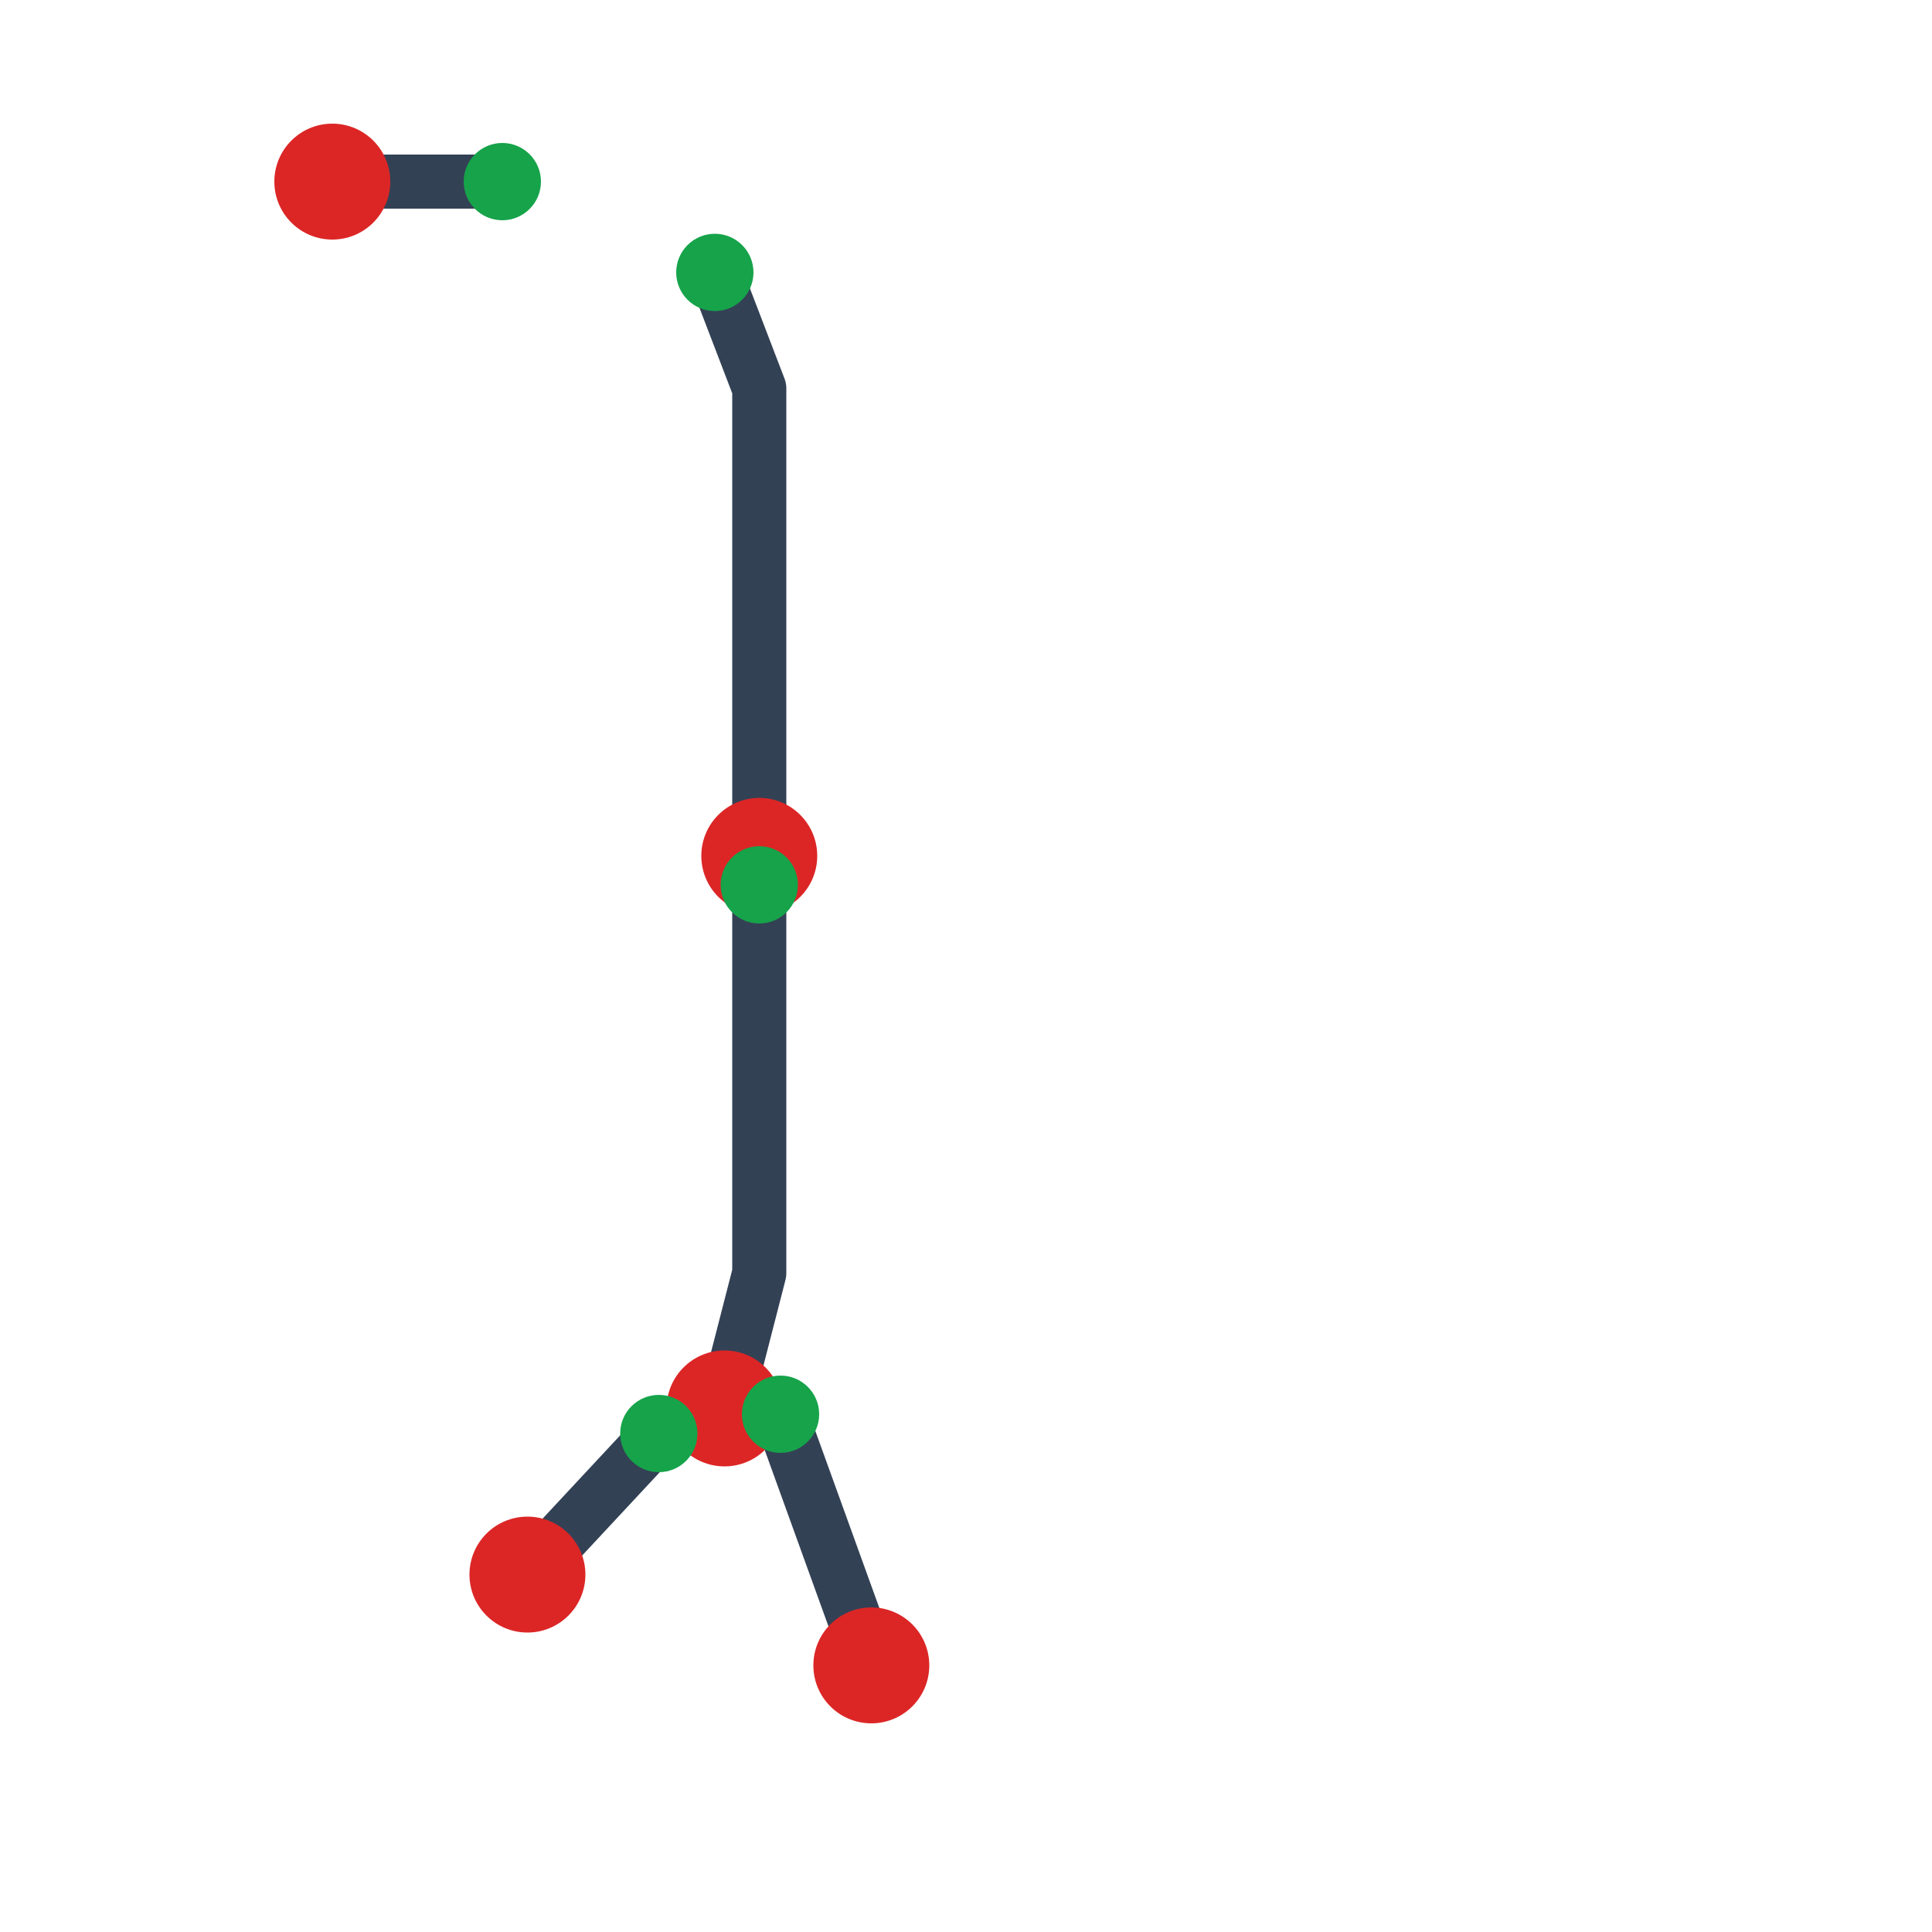
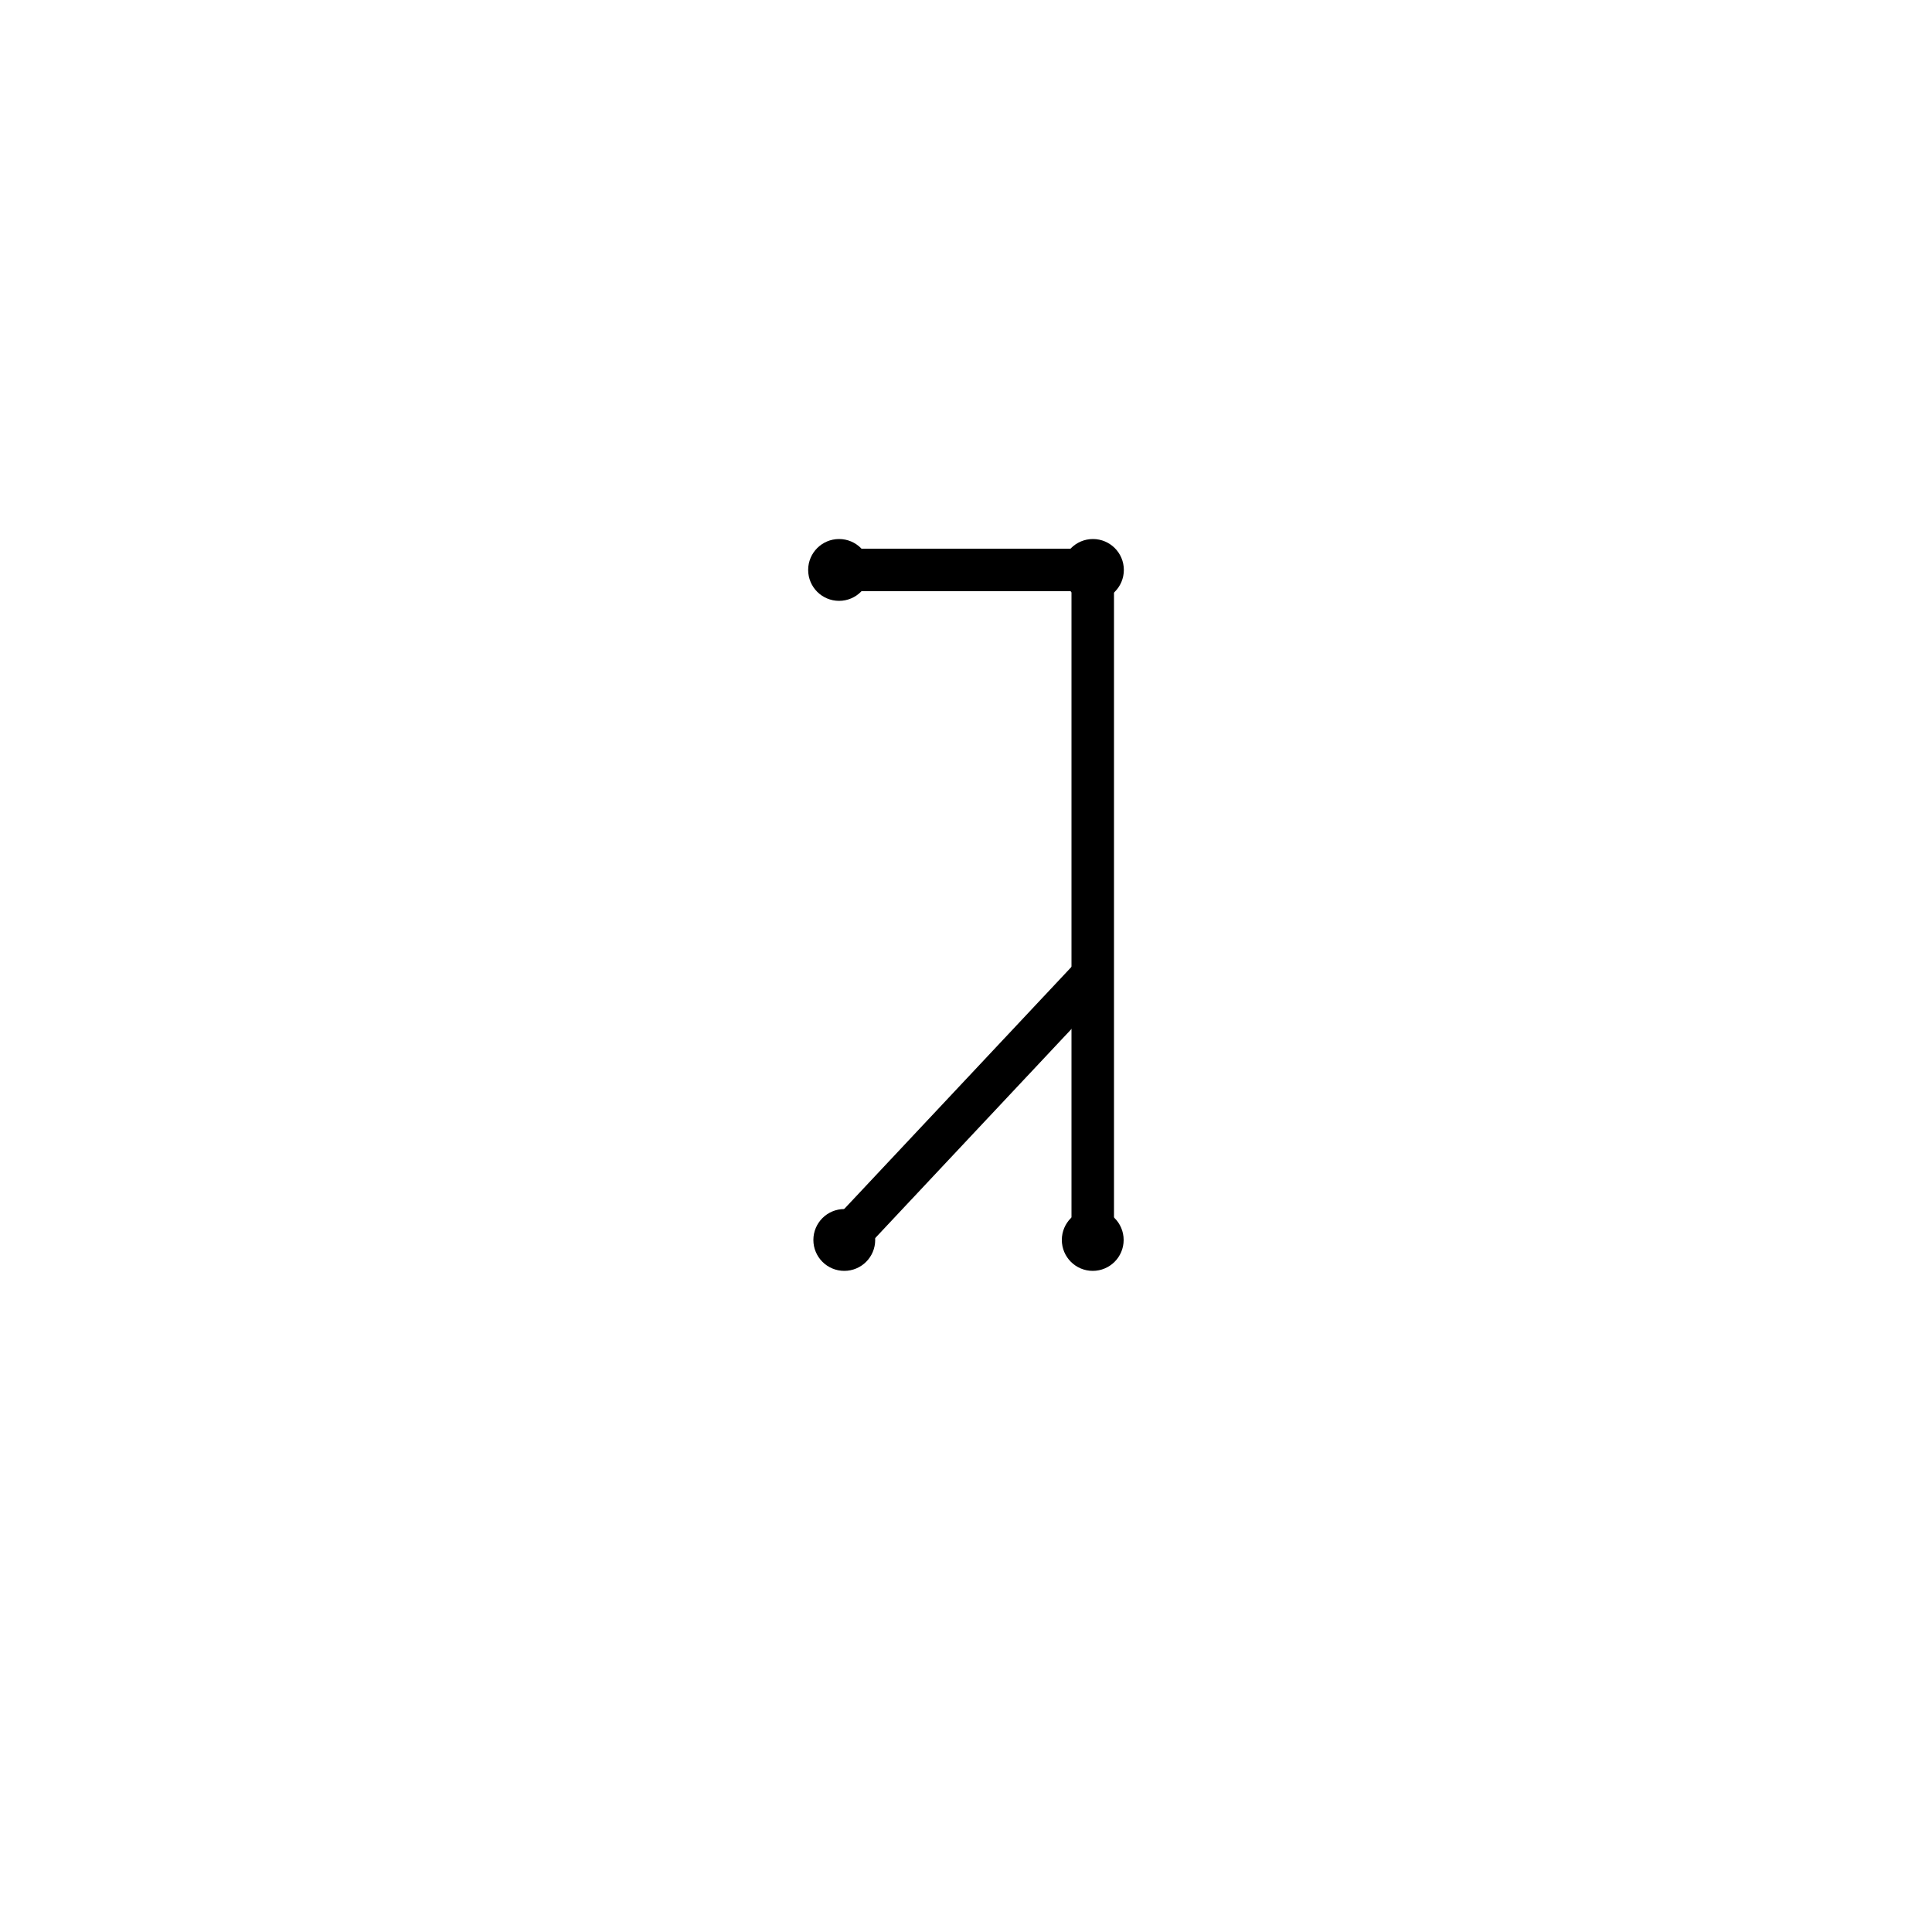
- <svg xmlns="http://www.w3.org/2000/svg" viewBox="0 0 100 100" fill="none" data-glyph="ג" data-group="he-print" data-centerline="true">
-   <path id="stroke-1" d="M 17.2 9.4 L 26 9.4" fill="none" stroke="#334155" stroke-width="2.8" stroke-linecap="round" stroke-linejoin="round" />
-   <path id="stroke-2" d="M 39.3 44.3 L 39.3 20.1 L 37 14.1" fill="none" stroke="#334155" stroke-width="2.8" stroke-linecap="round" stroke-linejoin="round" />
-   <path id="stroke-3" d="M 37.5 72.9 L 39.3 65.9 L 39.3 45.8" fill="none" stroke="#334155" stroke-width="2.8" stroke-linecap="round" stroke-linejoin="round" />
-   <path id="stroke-4" d="M 27.3 81.5 L 34.1 74.2" fill="none" stroke="#334155" stroke-width="2.8" stroke-linecap="round" stroke-linejoin="round" />
-   <path id="stroke-5" d="M 45.1 86.2 L 40.4 73.2" fill="none" stroke="#334155" stroke-width="2.8" stroke-linecap="round" stroke-linejoin="round" />
-   <circle cx="17.2" cy="9.4" r="3" fill="#dc2626" data-stroke-start="1" />
-   <circle cx="26" cy="9.4" r="2" fill="#16a34a" data-stroke-end="1" />
-   <circle cx="39.3" cy="44.3" r="3" fill="#dc2626" data-stroke-start="2" />
-   <circle cx="37" cy="14.1" r="2" fill="#16a34a" data-stroke-end="2" />
-   <circle cx="37.5" cy="72.9" r="3" fill="#dc2626" data-stroke-start="3" />
-   <circle cx="39.3" cy="45.8" r="2" fill="#16a34a" data-stroke-end="3" />
-   <circle cx="27.3" cy="81.5" r="3" fill="#dc2626" data-stroke-start="4" />
-   <circle cx="34.1" cy="74.2" r="2" fill="#16a34a" data-stroke-end="4" />
-   <circle cx="45.1" cy="86.2" r="3" fill="#dc2626" data-stroke-start="5" />
-   <circle cx="40.4" cy="73.2" r="2" fill="#16a34a" data-stroke-end="5" />
+ <svg xmlns="http://www.w3.org/2000/svg" viewBox="0 0 100 100" fill="none" stroke="currentColor" stroke-linecap="butt" stroke-linejoin="round" data-glyph="ג" data-group="he-print" data-centerline="true">
+   <path id="stroke-1" d="M 43.43 29.5 L 56.57 29.5" fill="none" stroke="currentColor" stroke-width="2.2" stroke-linecap="butt" stroke-linejoin="round" />
+   <path id="stroke-2" d="M 56.56 29.5 L 56.56 64.18" fill="none" stroke="currentColor" stroke-width="2.2" stroke-linecap="butt" stroke-linejoin="round" />
+   <path id="stroke-3" d="M 56.56 50.48 L 43.7 64.18" fill="none" stroke="currentColor" stroke-width="2.2" stroke-linecap="butt" stroke-linejoin="round" />
+   <circle cx="43.43" cy="29.5" r="1.1" fill="currentColor" />
+   <circle cx="56.57" cy="29.5" r="1.1" fill="currentColor" />
+   <circle cx="56.56" cy="64.18" r="1.1" fill="currentColor" />
+   <circle cx="43.7" cy="64.18" r="1.1" fill="currentColor" />
</svg>
